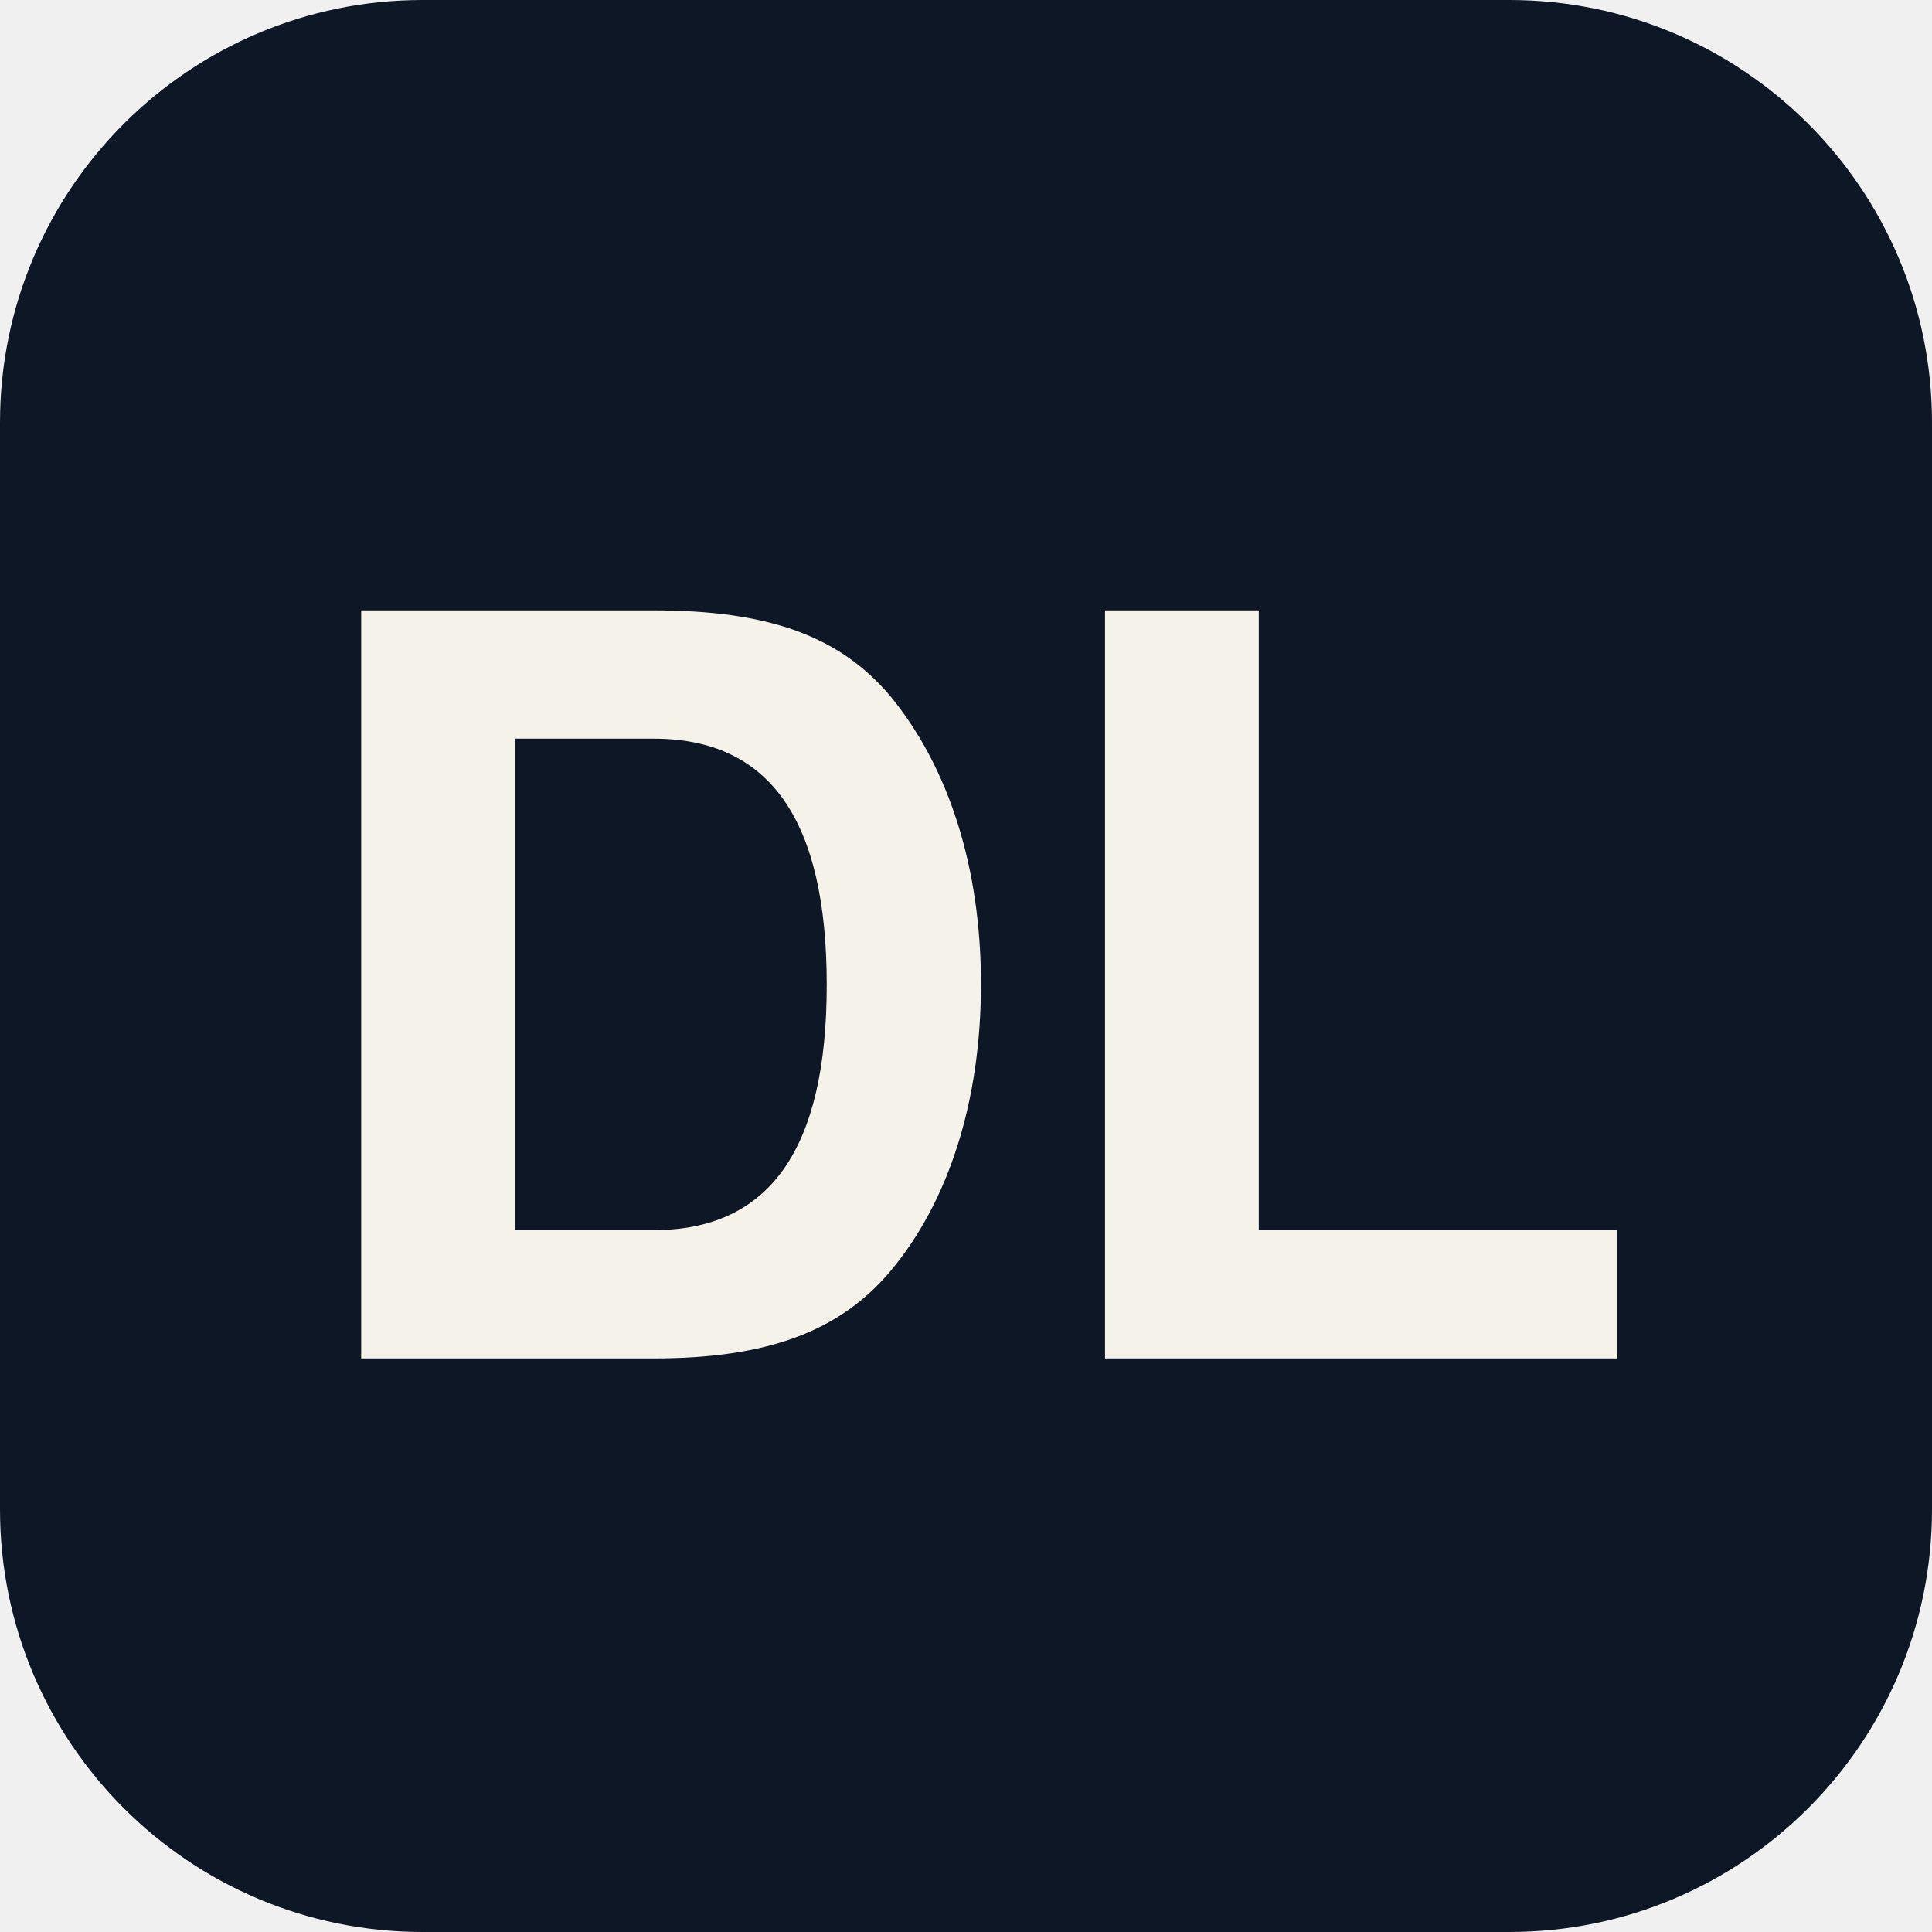
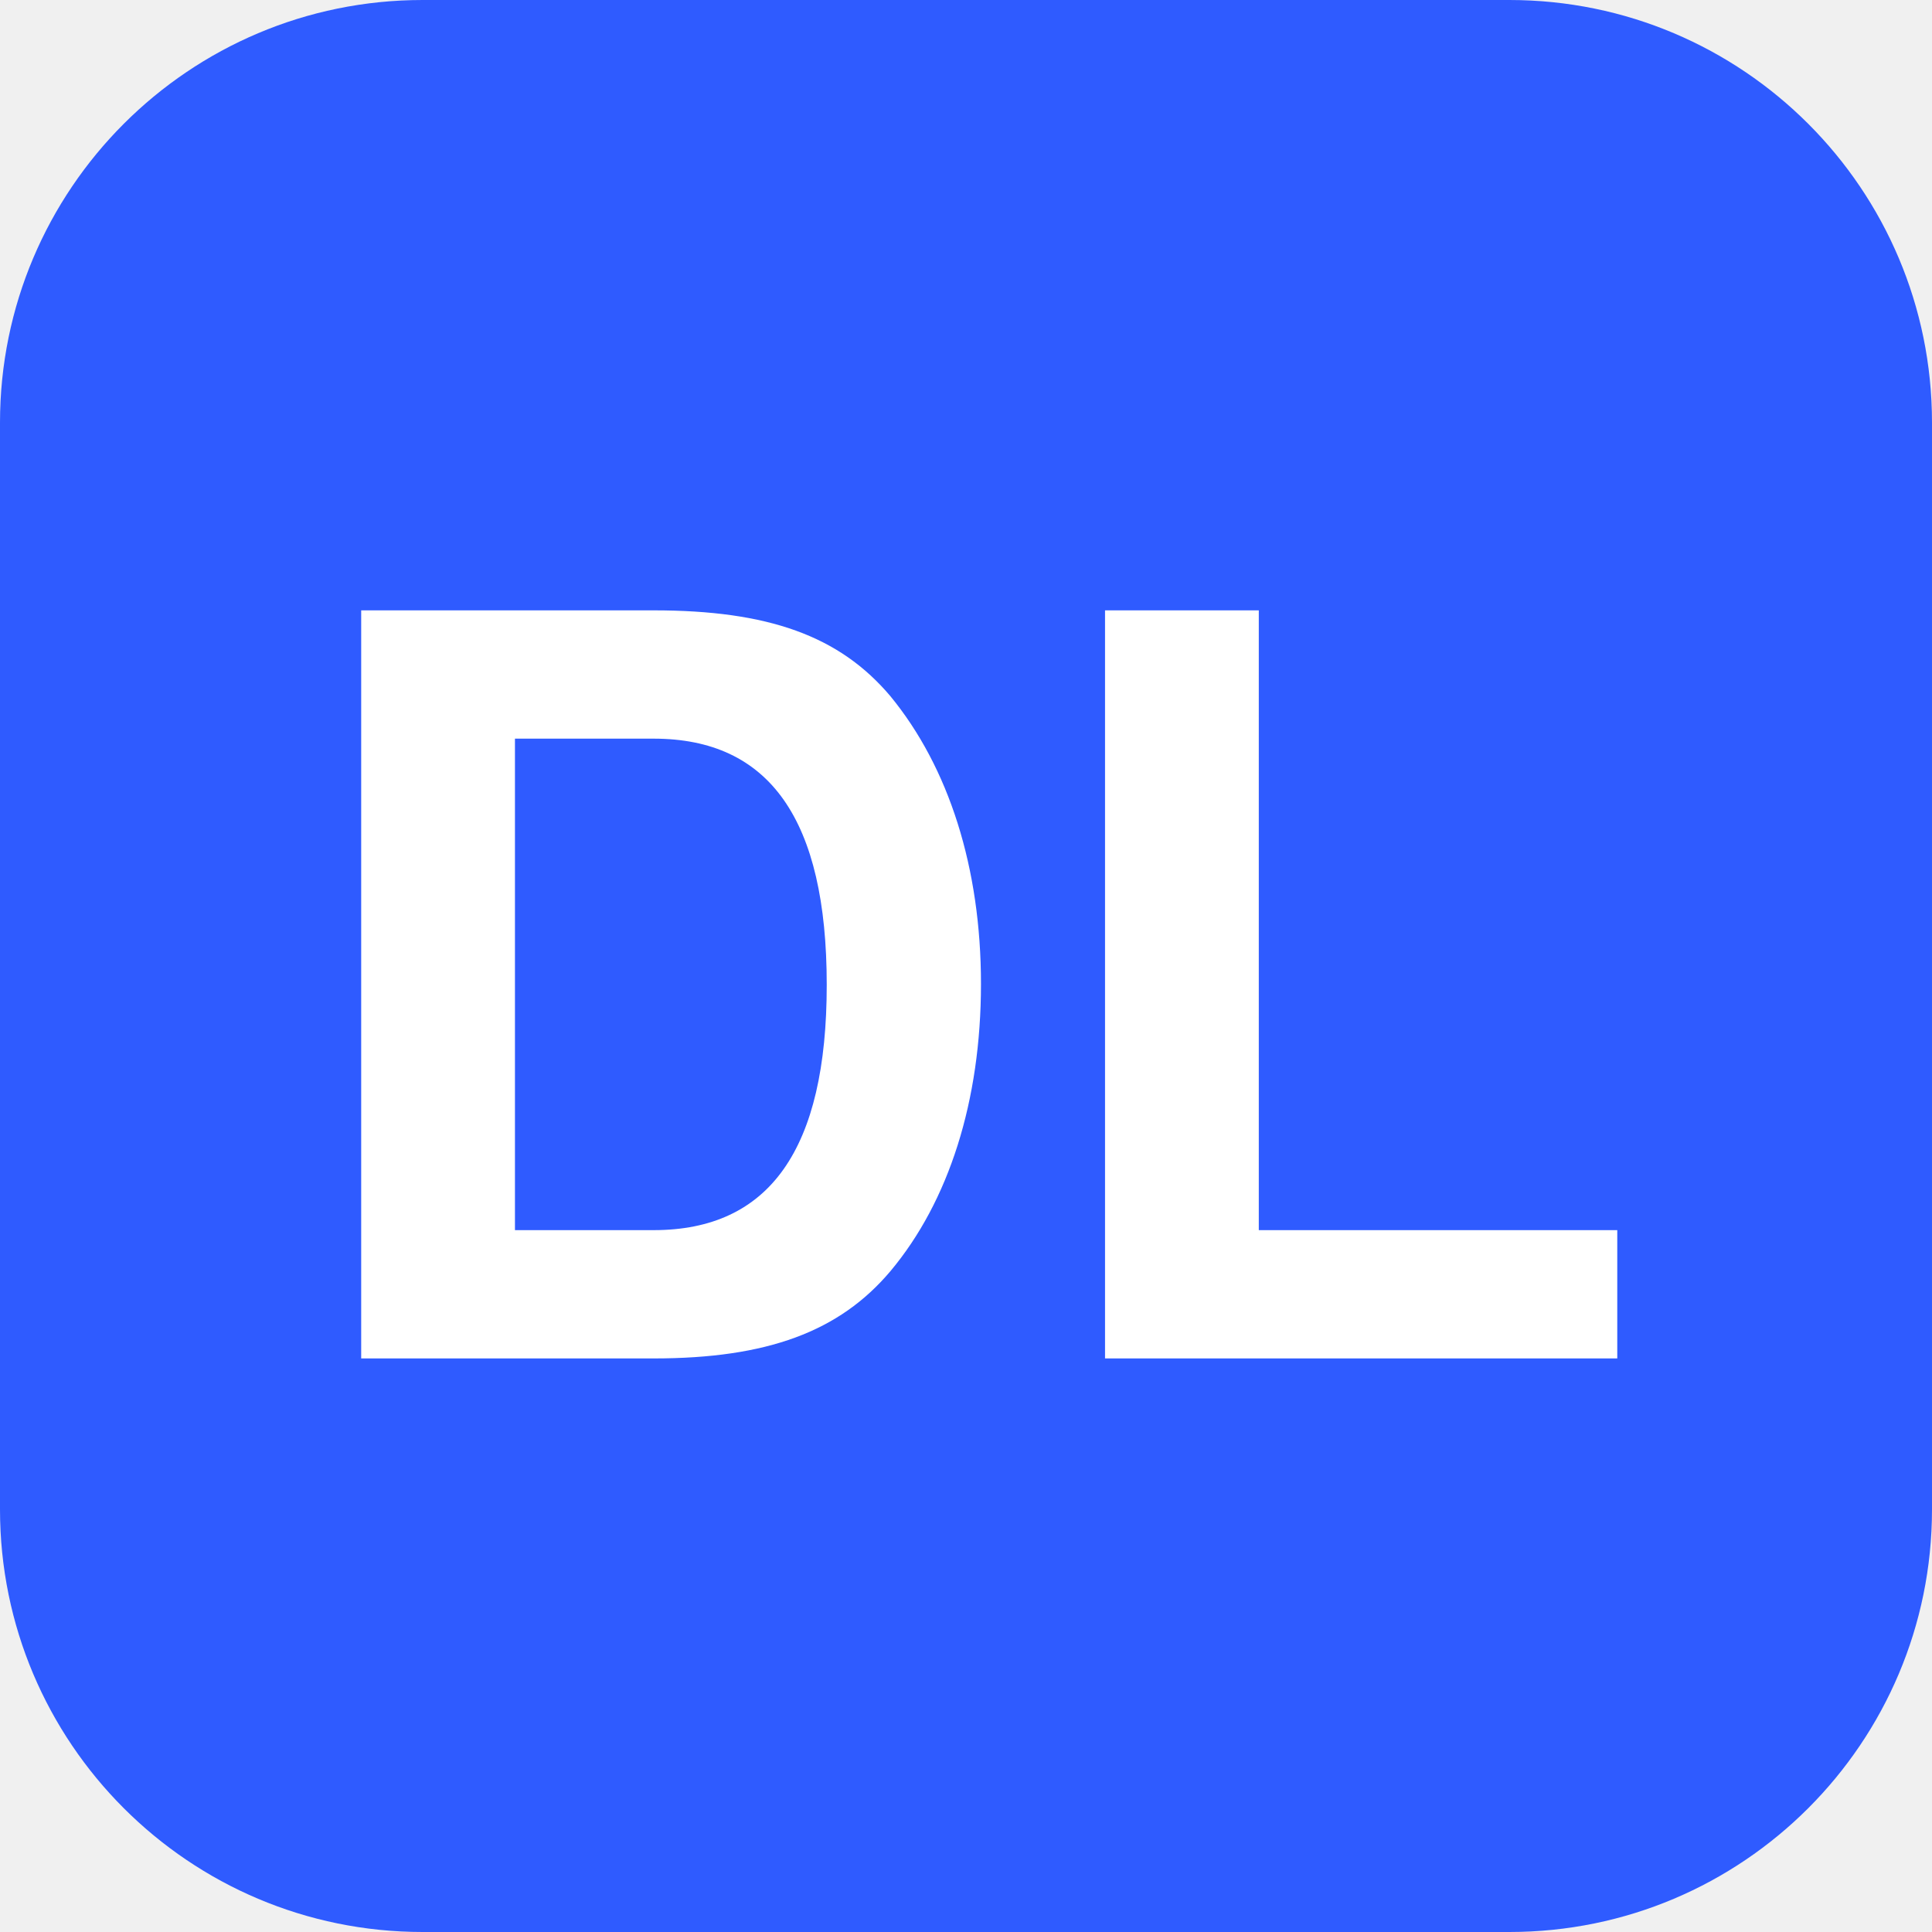
<svg xmlns="http://www.w3.org/2000/svg" viewBox="0 0 64 64">
-   <rect width="64" height="64" rx="14" fill="#0E1726" />
-   <text x="32" y="45" text-anchor="middle" font-family="Helvetica, Arial, sans-serif" font-weight="700" font-size="34" fill="#F5F2EA">DL</text>
+   <rect width="64" height="64" rx="14" fill="#2F5BFF" />
+   <text x="32" y="45" text-anchor="middle" font-family="Helvetica, Arial, sans-serif" font-weight="700" font-size="34" fill="#FFFFFF">DL</text>
</svg>
